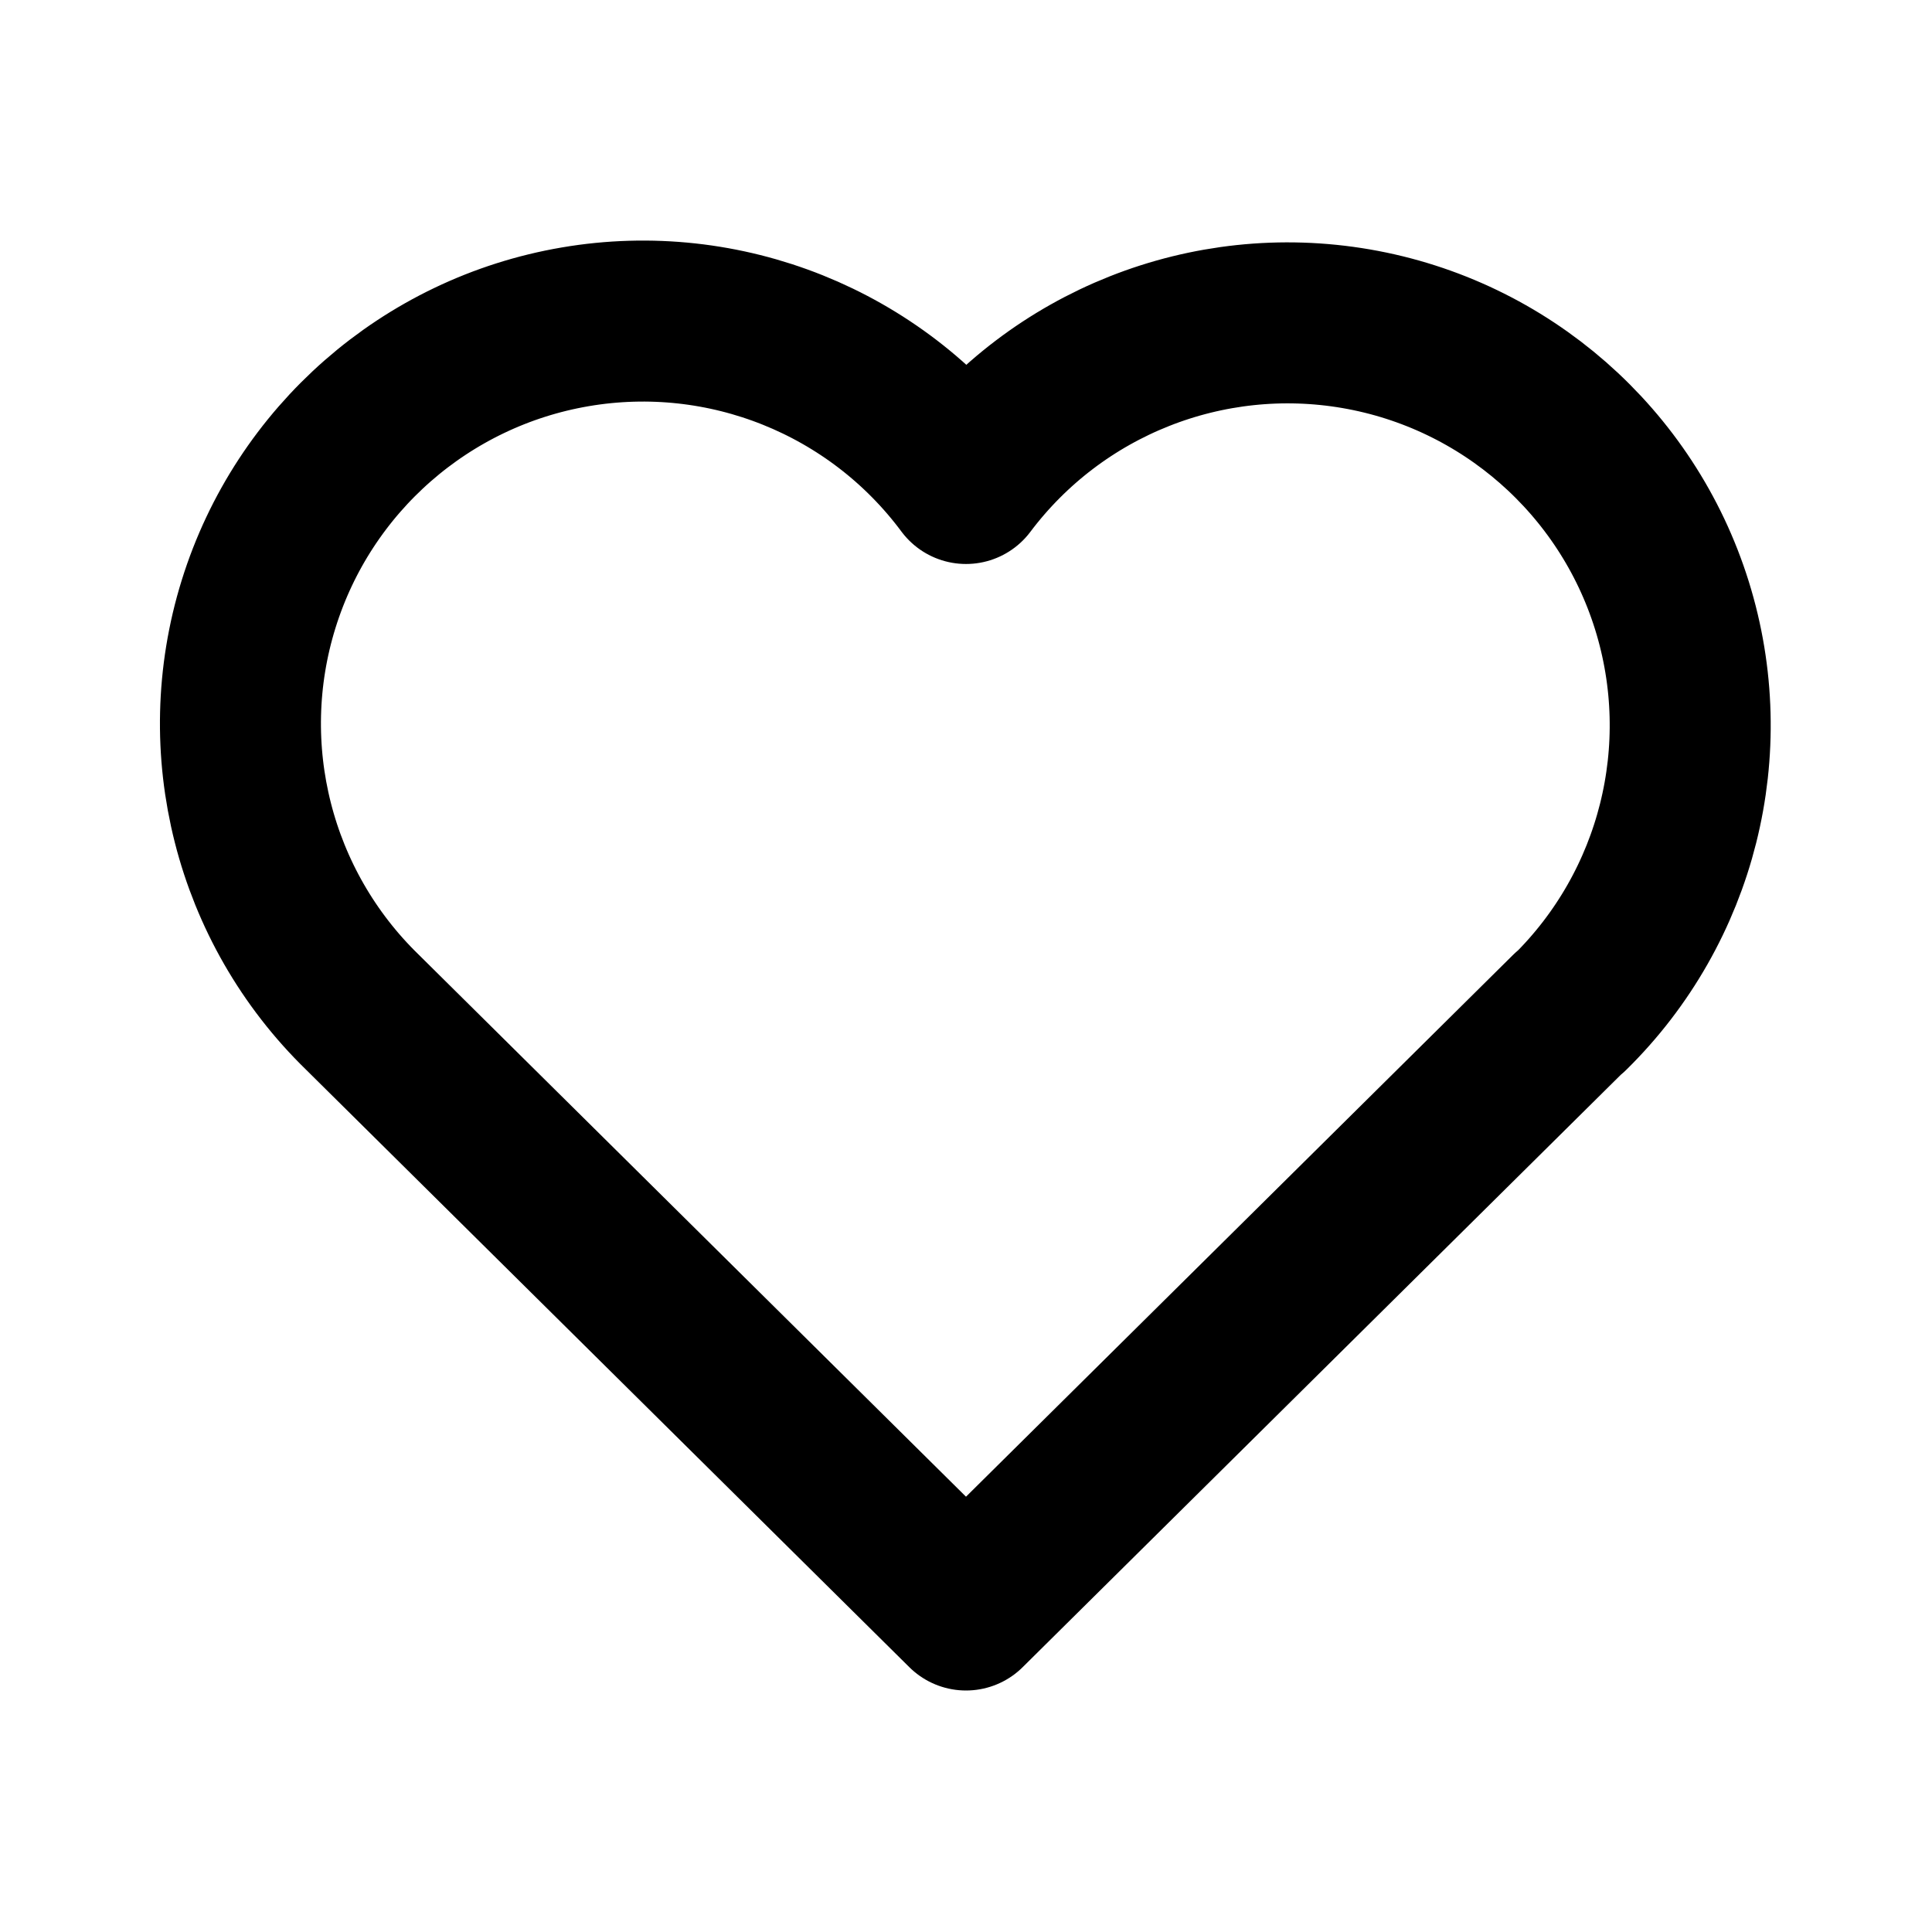
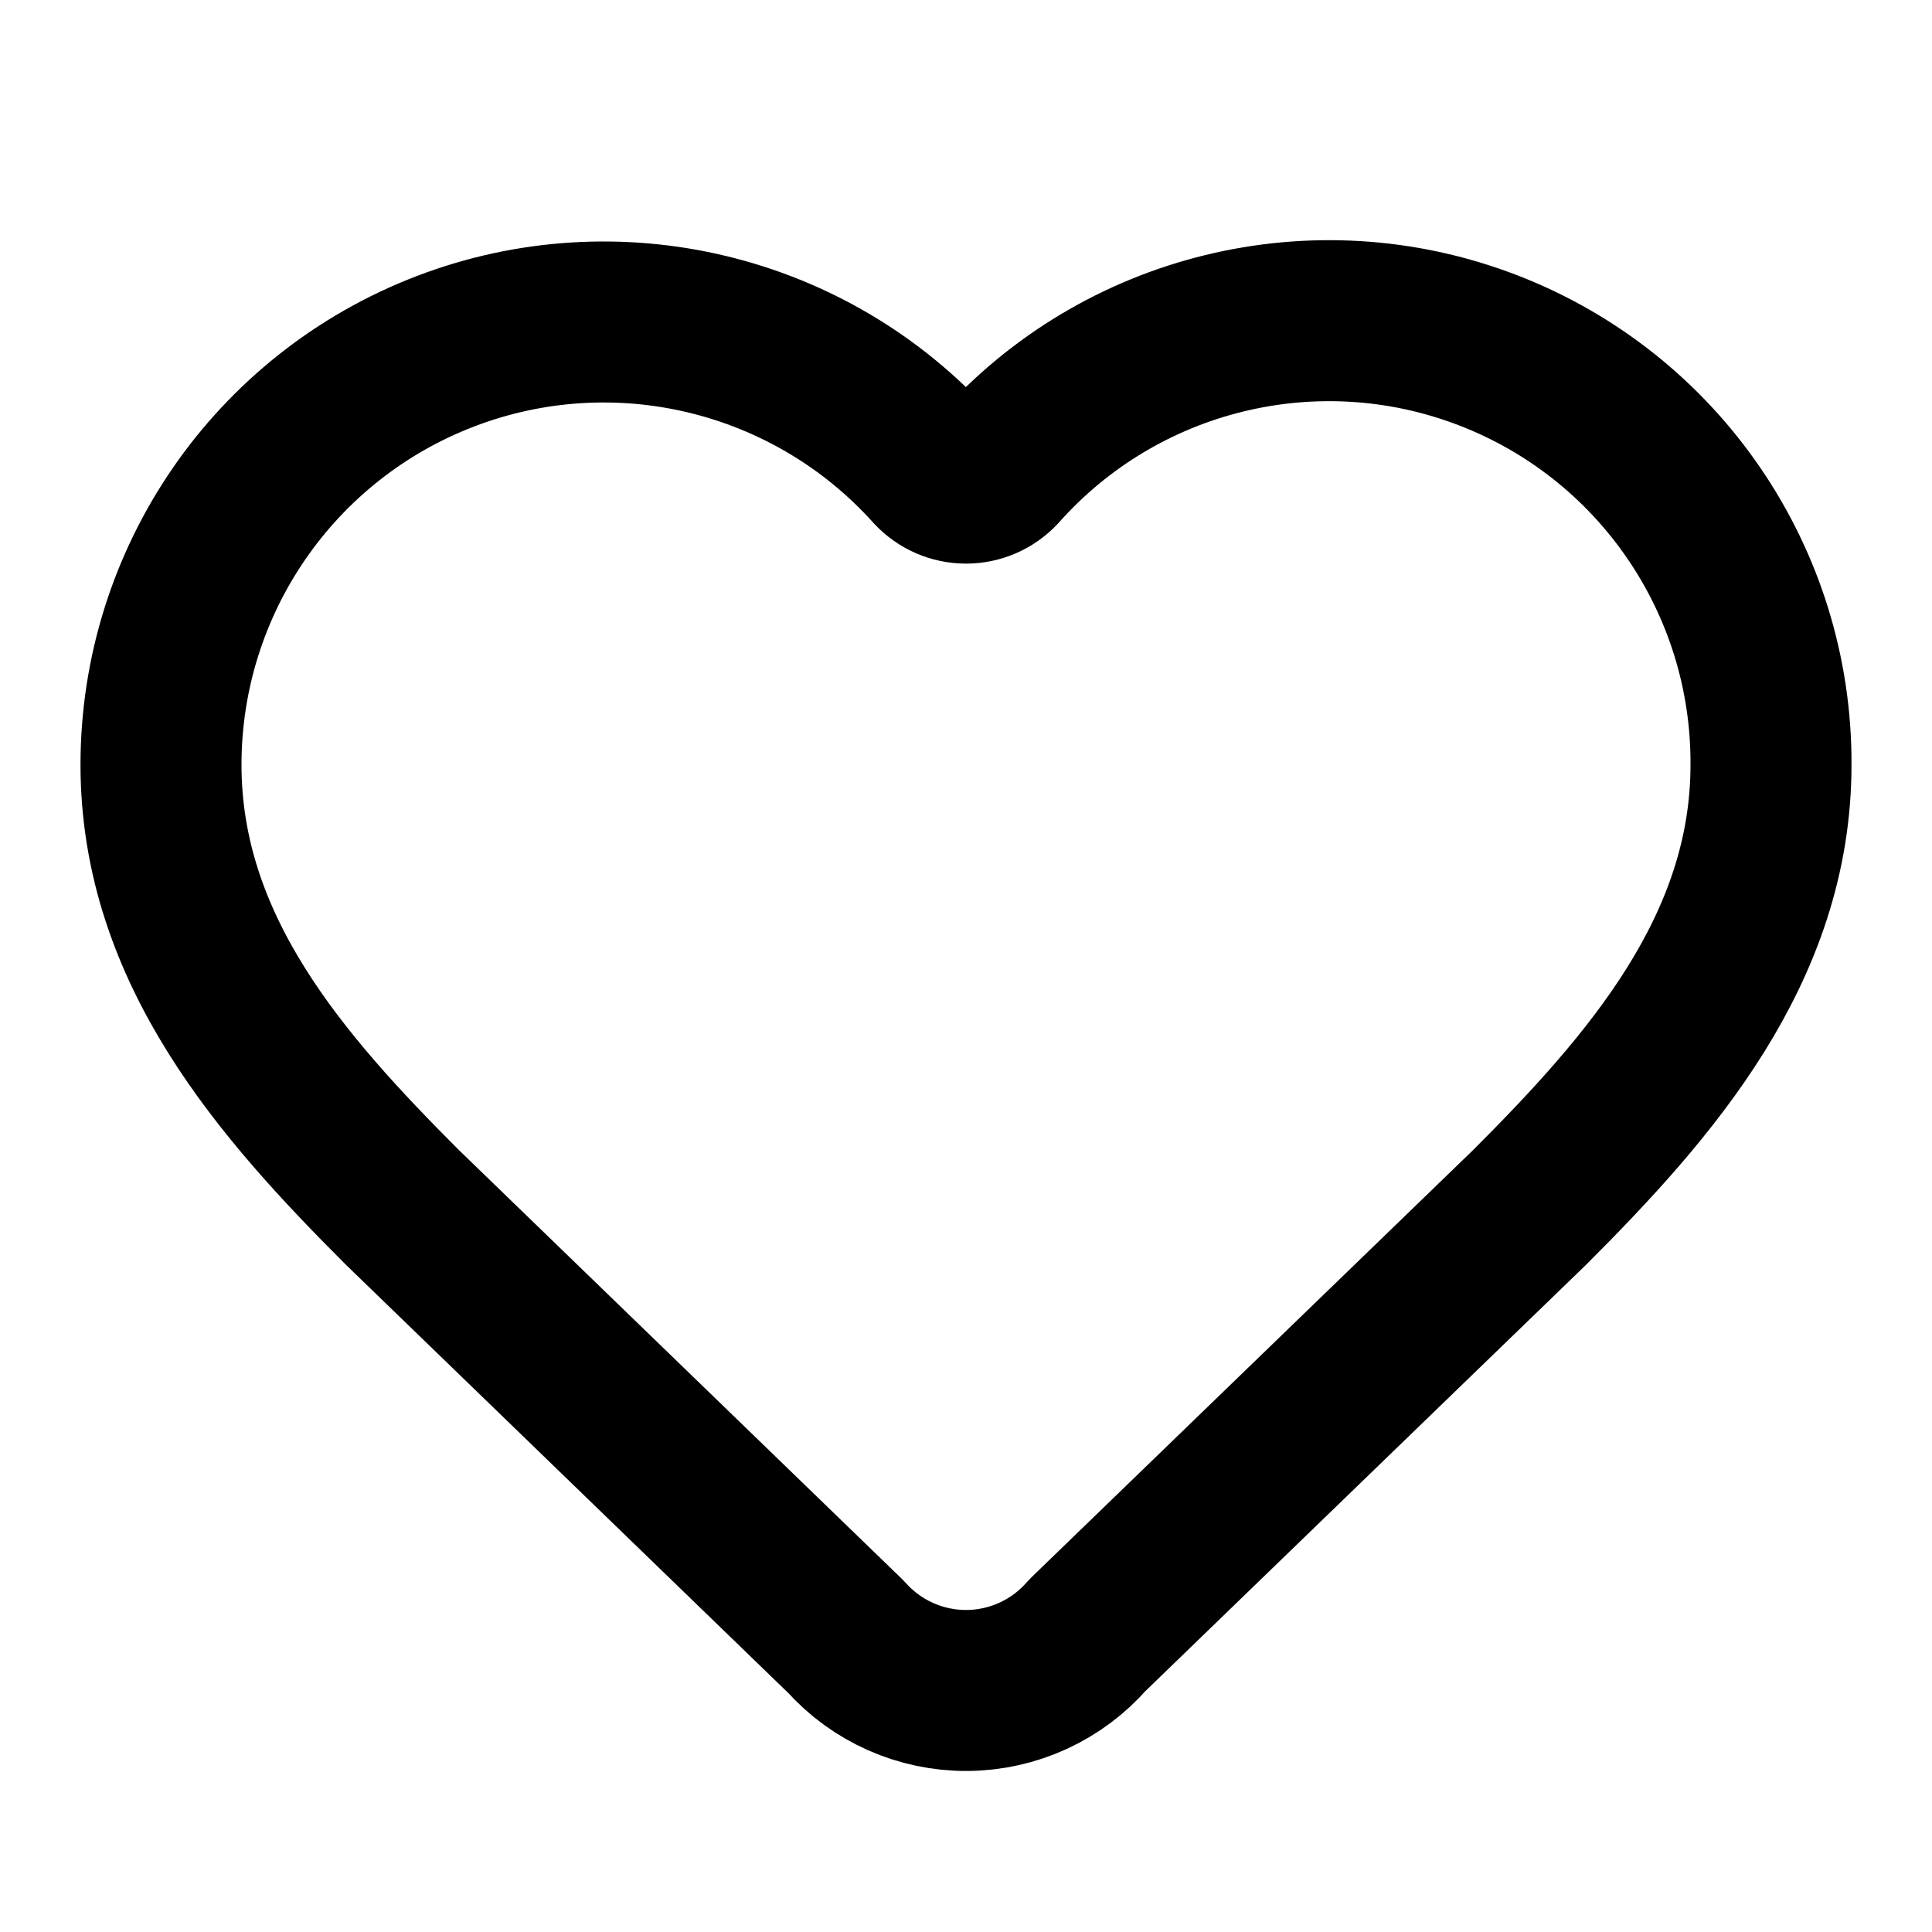
- <svg xmlns="http://www.w3.org/2000/svg" width="24" height="24" viewBox="0 0 24 24" fill="none" stroke="currentColor" stroke-width="2" stroke-linecap="round" stroke-linejoin="round" class="icon icon-tabler icons-tabler-outline icon-tabler-heart">
-   <path stroke="none" d="M0 0h24v24H0z" fill="none" />
-   <path d="M19.5 12.572l-7.5 7.428l-7.5 -7.428a5 5 0 1 1 7.5 -6.566a5 5 0 1 1 7.5 6.572" />
+ <svg xmlns="http://www.w3.org/2000/svg" width="24" height="24" viewBox="0 0 24 24" fill="none" stroke="currentColor" stroke-width="2" stroke-linecap="round" stroke-linejoin="round" class="lucide lucide-heart-icon lucide-heart">
+   <path d="M2 9.5a5.5 5.5 0 0 1 9.591-3.676.56.56 0 0 0 .818 0A5.49 5.49 0 0 1 22 9.5c0 2.29-1.5 4-3 5.5l-5.492 5.313a2 2 0 0 1-3 .019L5 15c-1.5-1.5-3-3.2-3-5.5" />
</svg>
